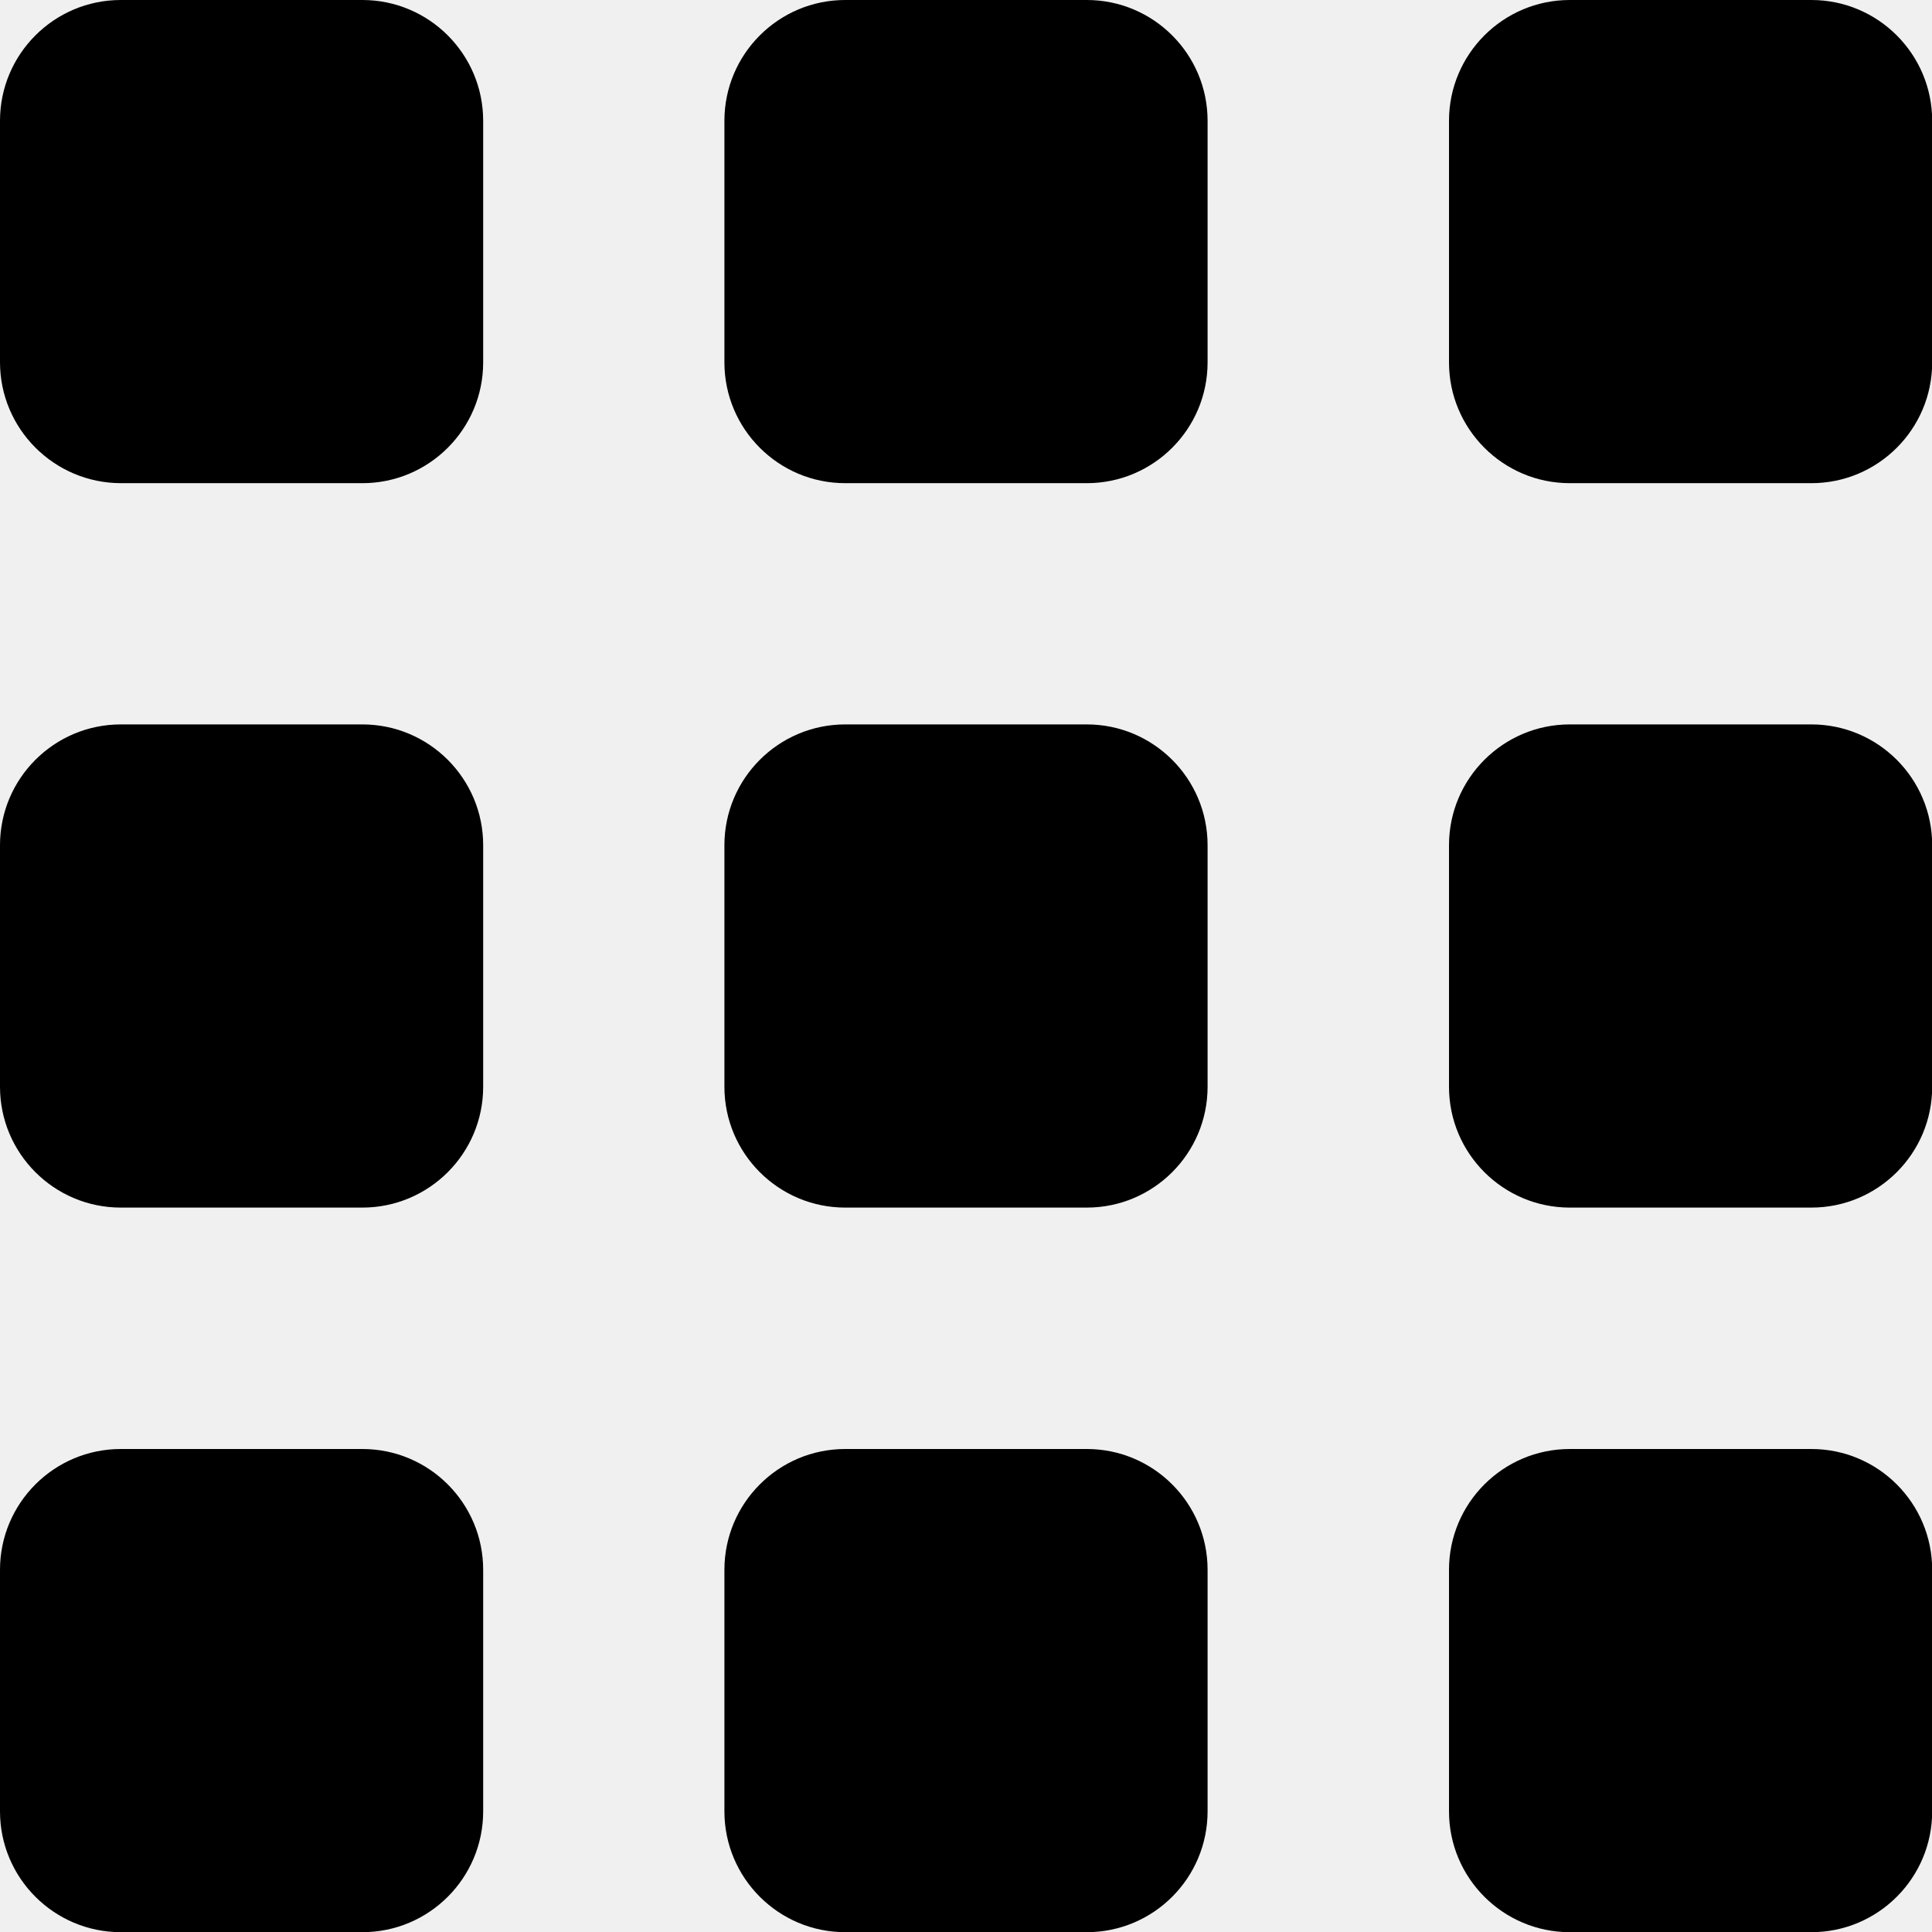
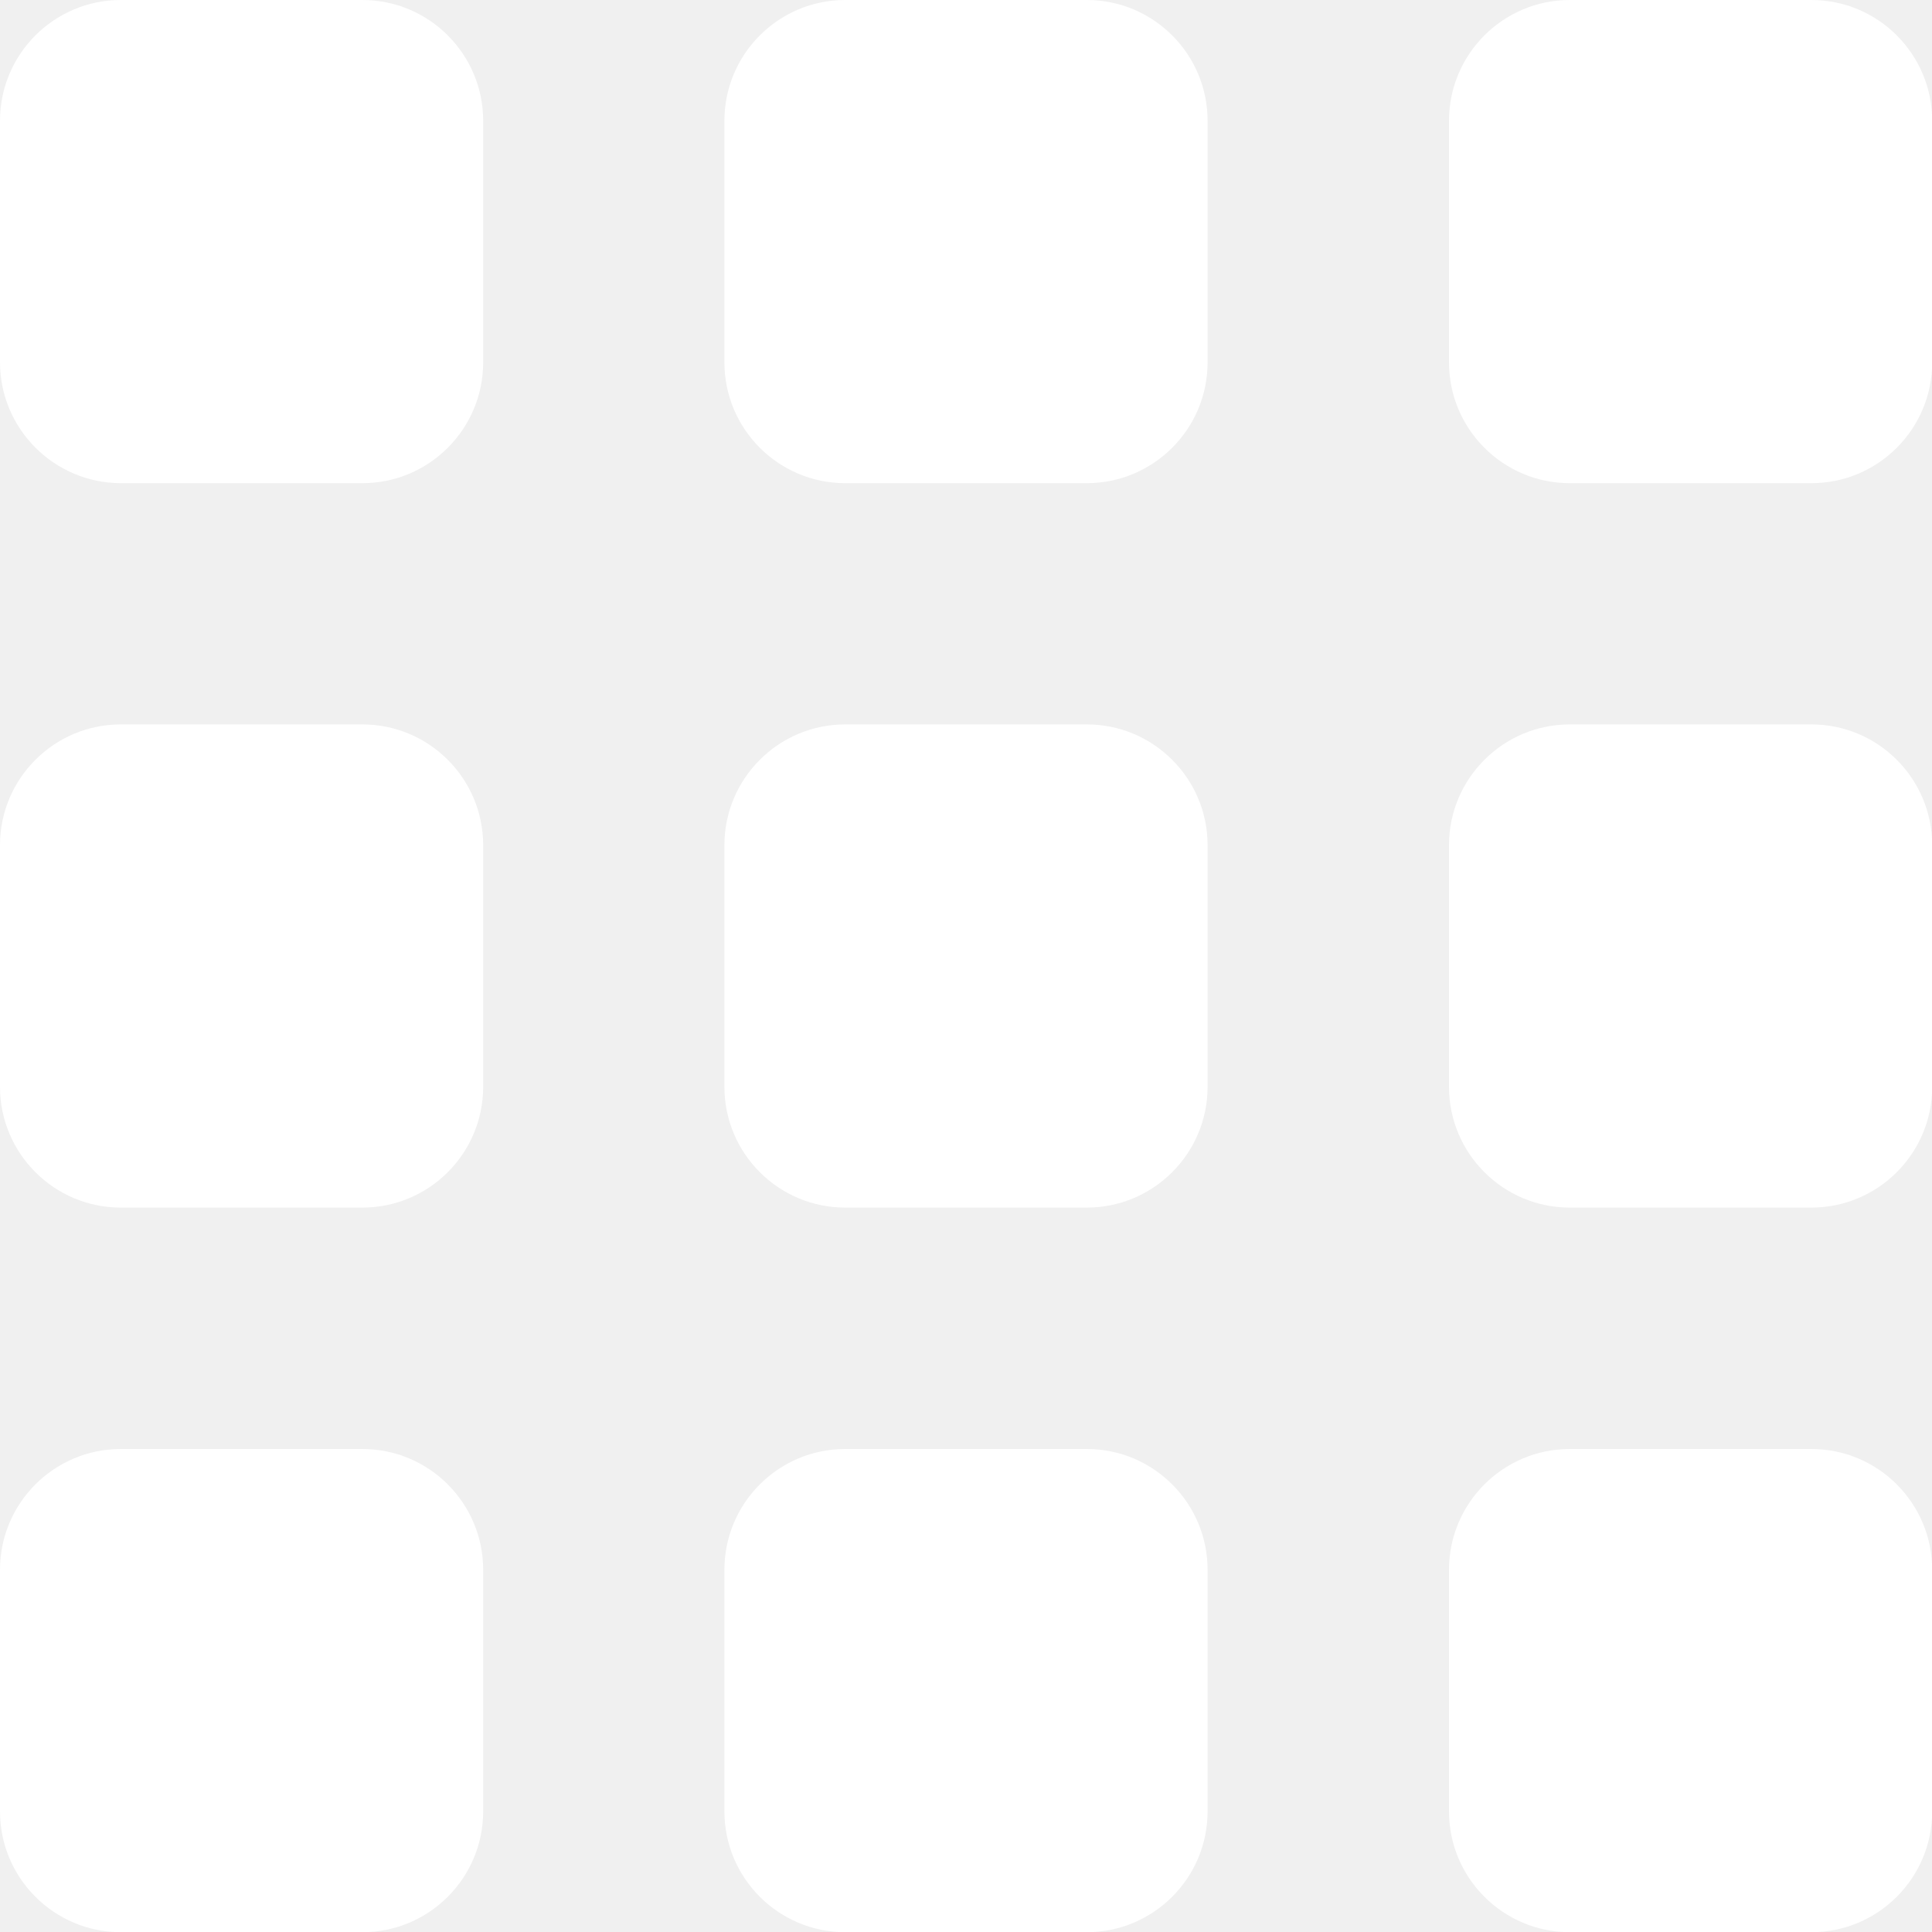
<svg xmlns="http://www.w3.org/2000/svg" version="1.1" id="Layer_1" x="0px" y="0px" viewBox="0 0 111 111" style="enable-background:new 0 0 111 111;" xml:space="preserve">
  <style type="text/css">
- 	.st0{fill-rule:evenodd;clip-rule:evenodd;}
+ 	.st0{fill-rule:evenodd;clip-rule:evenodd;fill:#FFFFFF}
</style>
  <path class="st0" d="M0,6.94C0,3.11,3.11,0,6.94,0h13.88c3.83,0,6.94,3.11,6.94,6.94v13.88c0,3.83-3.11,6.94-6.94,6.94H6.94  C3.11,27.75,0,24.64,0,20.81V6.94z M0,48.56c0-3.83,3.11-6.94,6.94-6.94h13.88c3.83,0,6.94,3.11,6.94,6.94v13.88  c0,3.83-3.11,6.94-6.94,6.94H6.94C3.11,69.38,0,66.27,0,62.44V48.56z M48.56,0c-3.83,0-6.94,3.11-6.94,6.94v13.88  c0,3.83,3.11,6.94,6.94,6.94h13.88c3.83,0,6.94-3.11,6.94-6.94V6.94c0-3.83-3.11-6.94-6.94-6.94H48.56z M41.62,48.56  c0-3.83,3.11-6.94,6.94-6.94h13.88c3.83,0,6.94,3.11,6.94,6.94v13.88c0,3.83-3.11,6.94-6.94,6.94H48.56c-3.83,0-6.94-3.11-6.94-6.94  V48.56z M90.19,0c-3.83,0-6.94,3.11-6.94,6.94v13.88c0,3.83,3.11,6.94,6.94,6.94h13.88c3.83,0,6.94-3.11,6.94-6.94V6.94  c0-3.83-3.11-6.94-6.94-6.94H90.19z M83.25,48.56c0-3.83,3.11-6.94,6.94-6.94h13.88c3.83,0,6.94,3.11,6.94,6.94v13.88  c0,3.83-3.11,6.94-6.94,6.94H90.19c-3.83,0-6.94-3.11-6.94-6.94V48.56z M6.94,83.25C3.11,83.25,0,86.36,0,90.19v13.88  c0,3.83,3.11,6.94,6.94,6.94h13.88c3.83,0,6.94-3.11,6.94-6.94V90.19c0-3.83-3.11-6.94-6.94-6.94H6.94z M41.62,90.19  c0-3.83,3.11-6.94,6.94-6.94h13.88c3.83,0,6.94,3.11,6.94,6.94v13.88c0,3.83-3.11,6.94-6.94,6.94H48.56c-3.83,0-6.94-3.11-6.94-6.94  V90.19z M90.19,83.25c-3.83,0-6.94,3.11-6.94,6.94v13.88c0,3.83,3.11,6.94,6.94,6.94h13.88c3.83,0,6.94-3.11,6.94-6.94V90.19  c0-3.83-3.11-6.94-6.94-6.94H90.19z" />
</svg>
